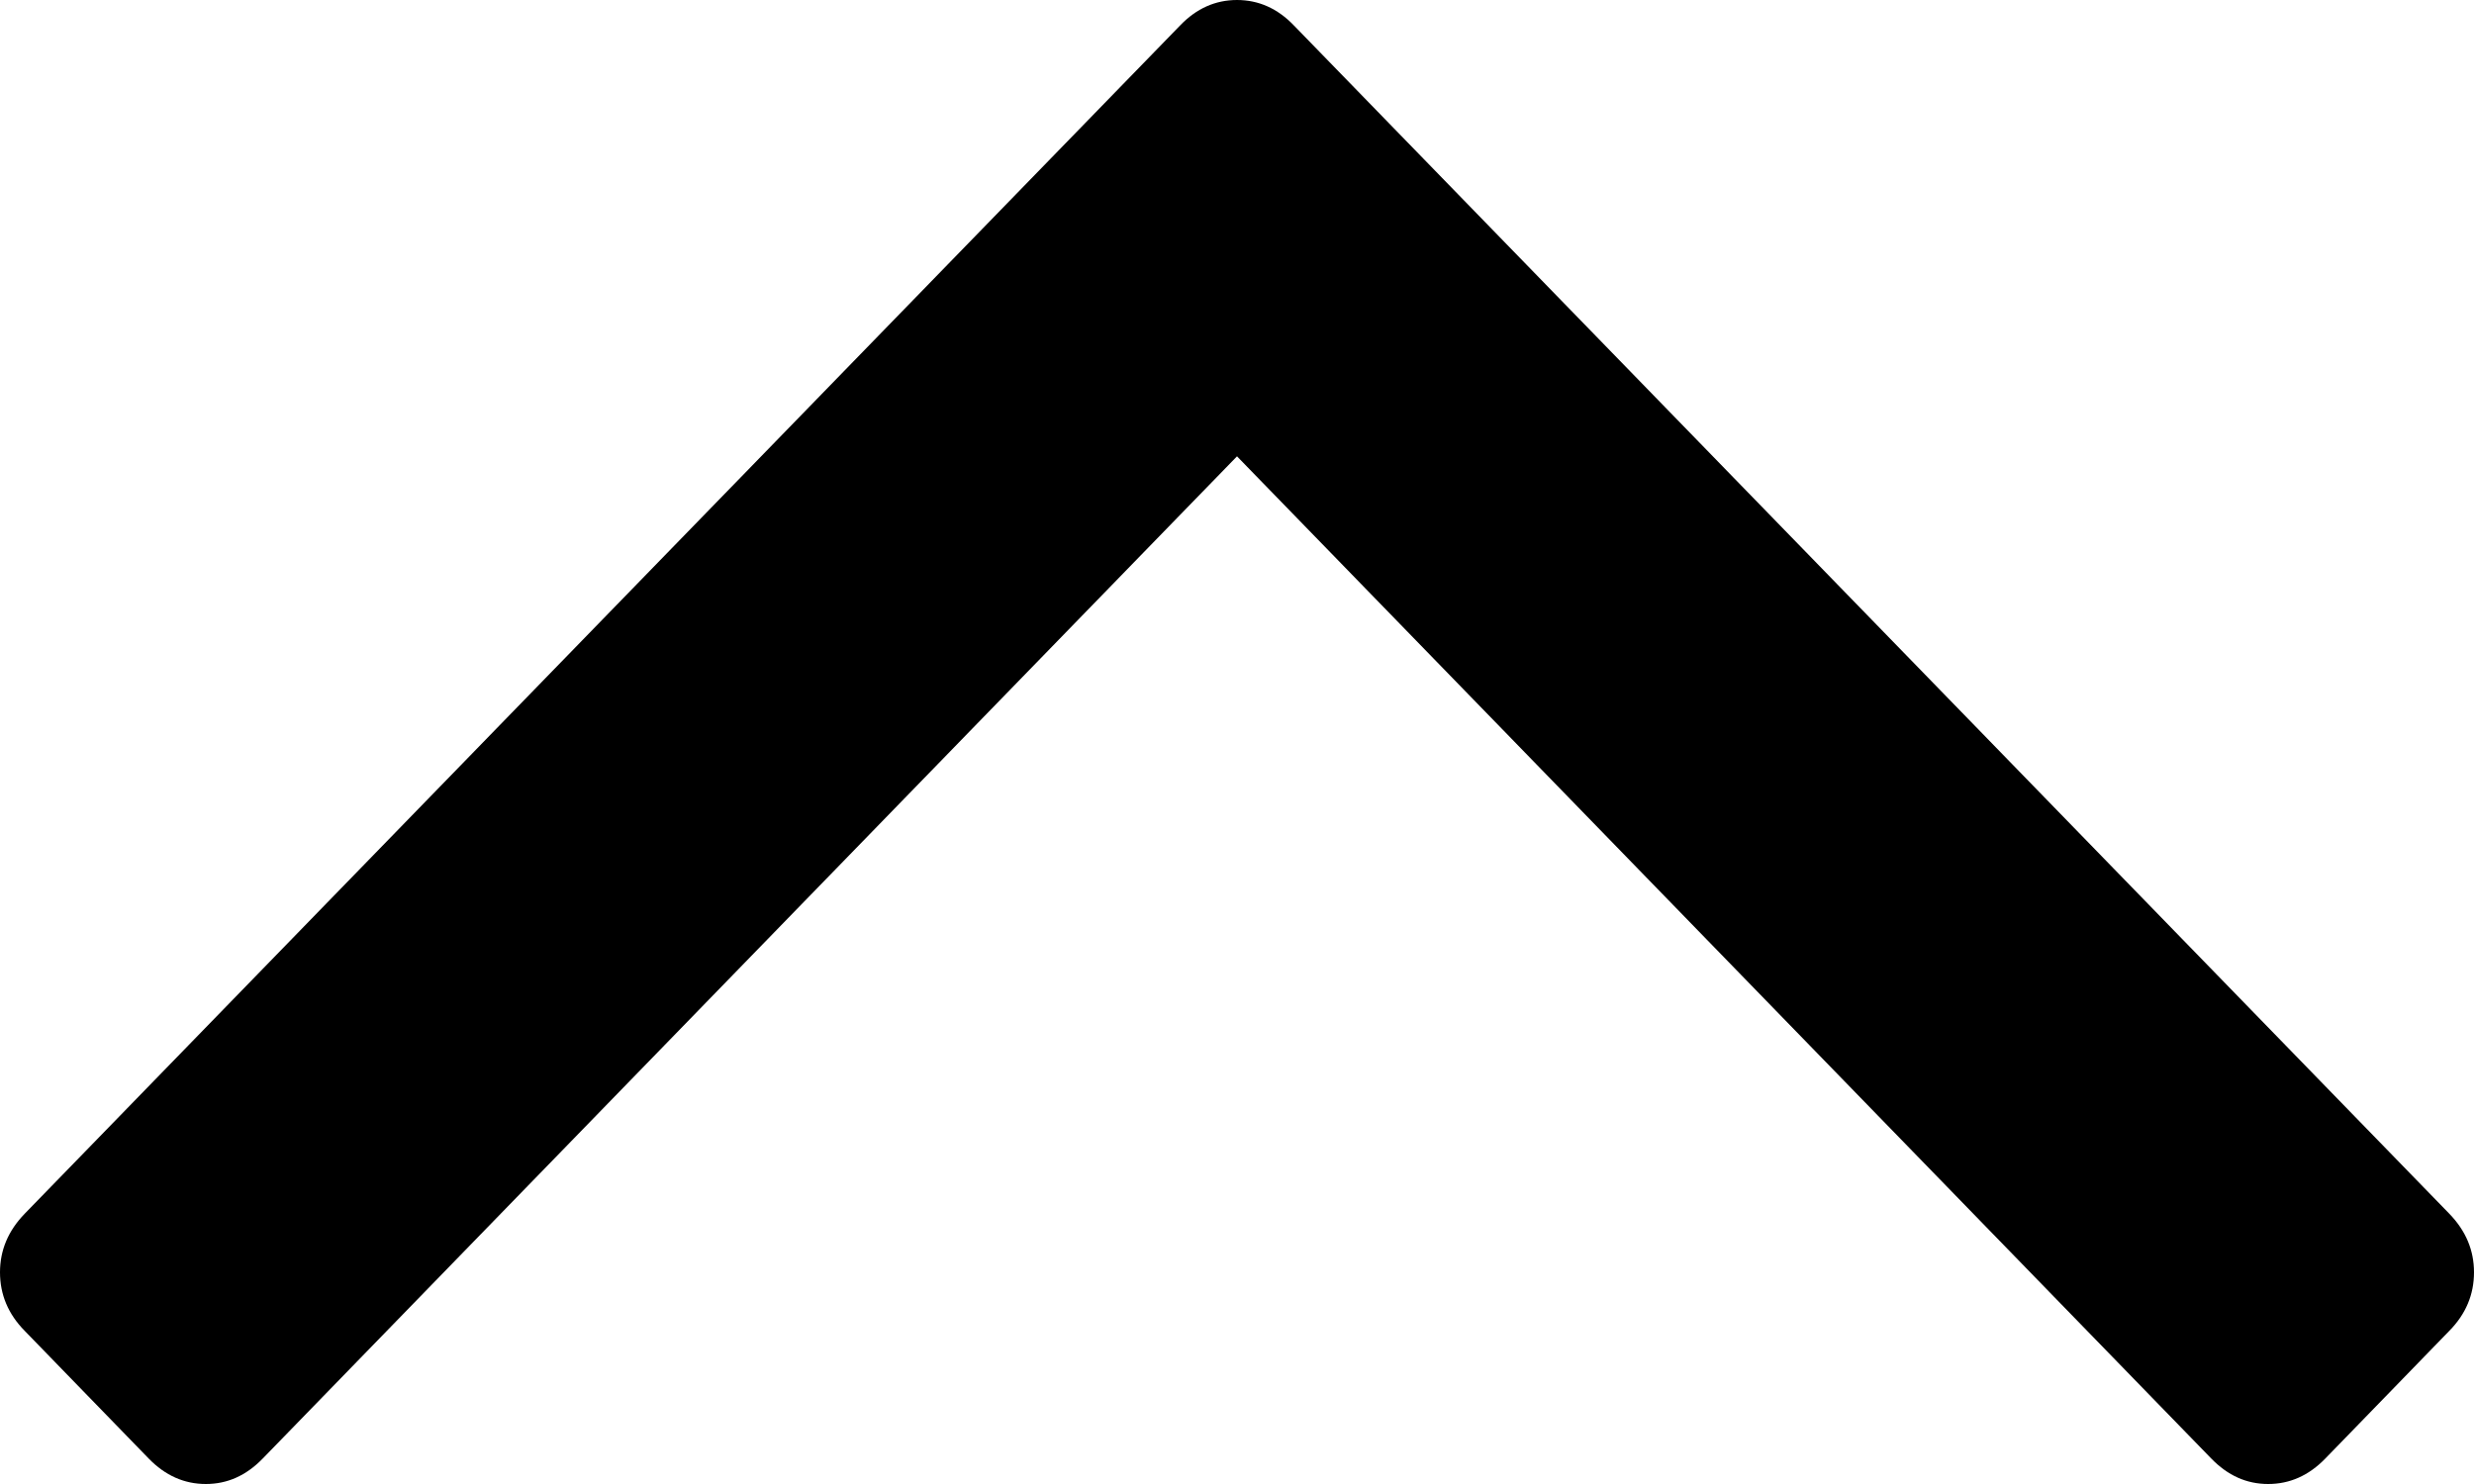
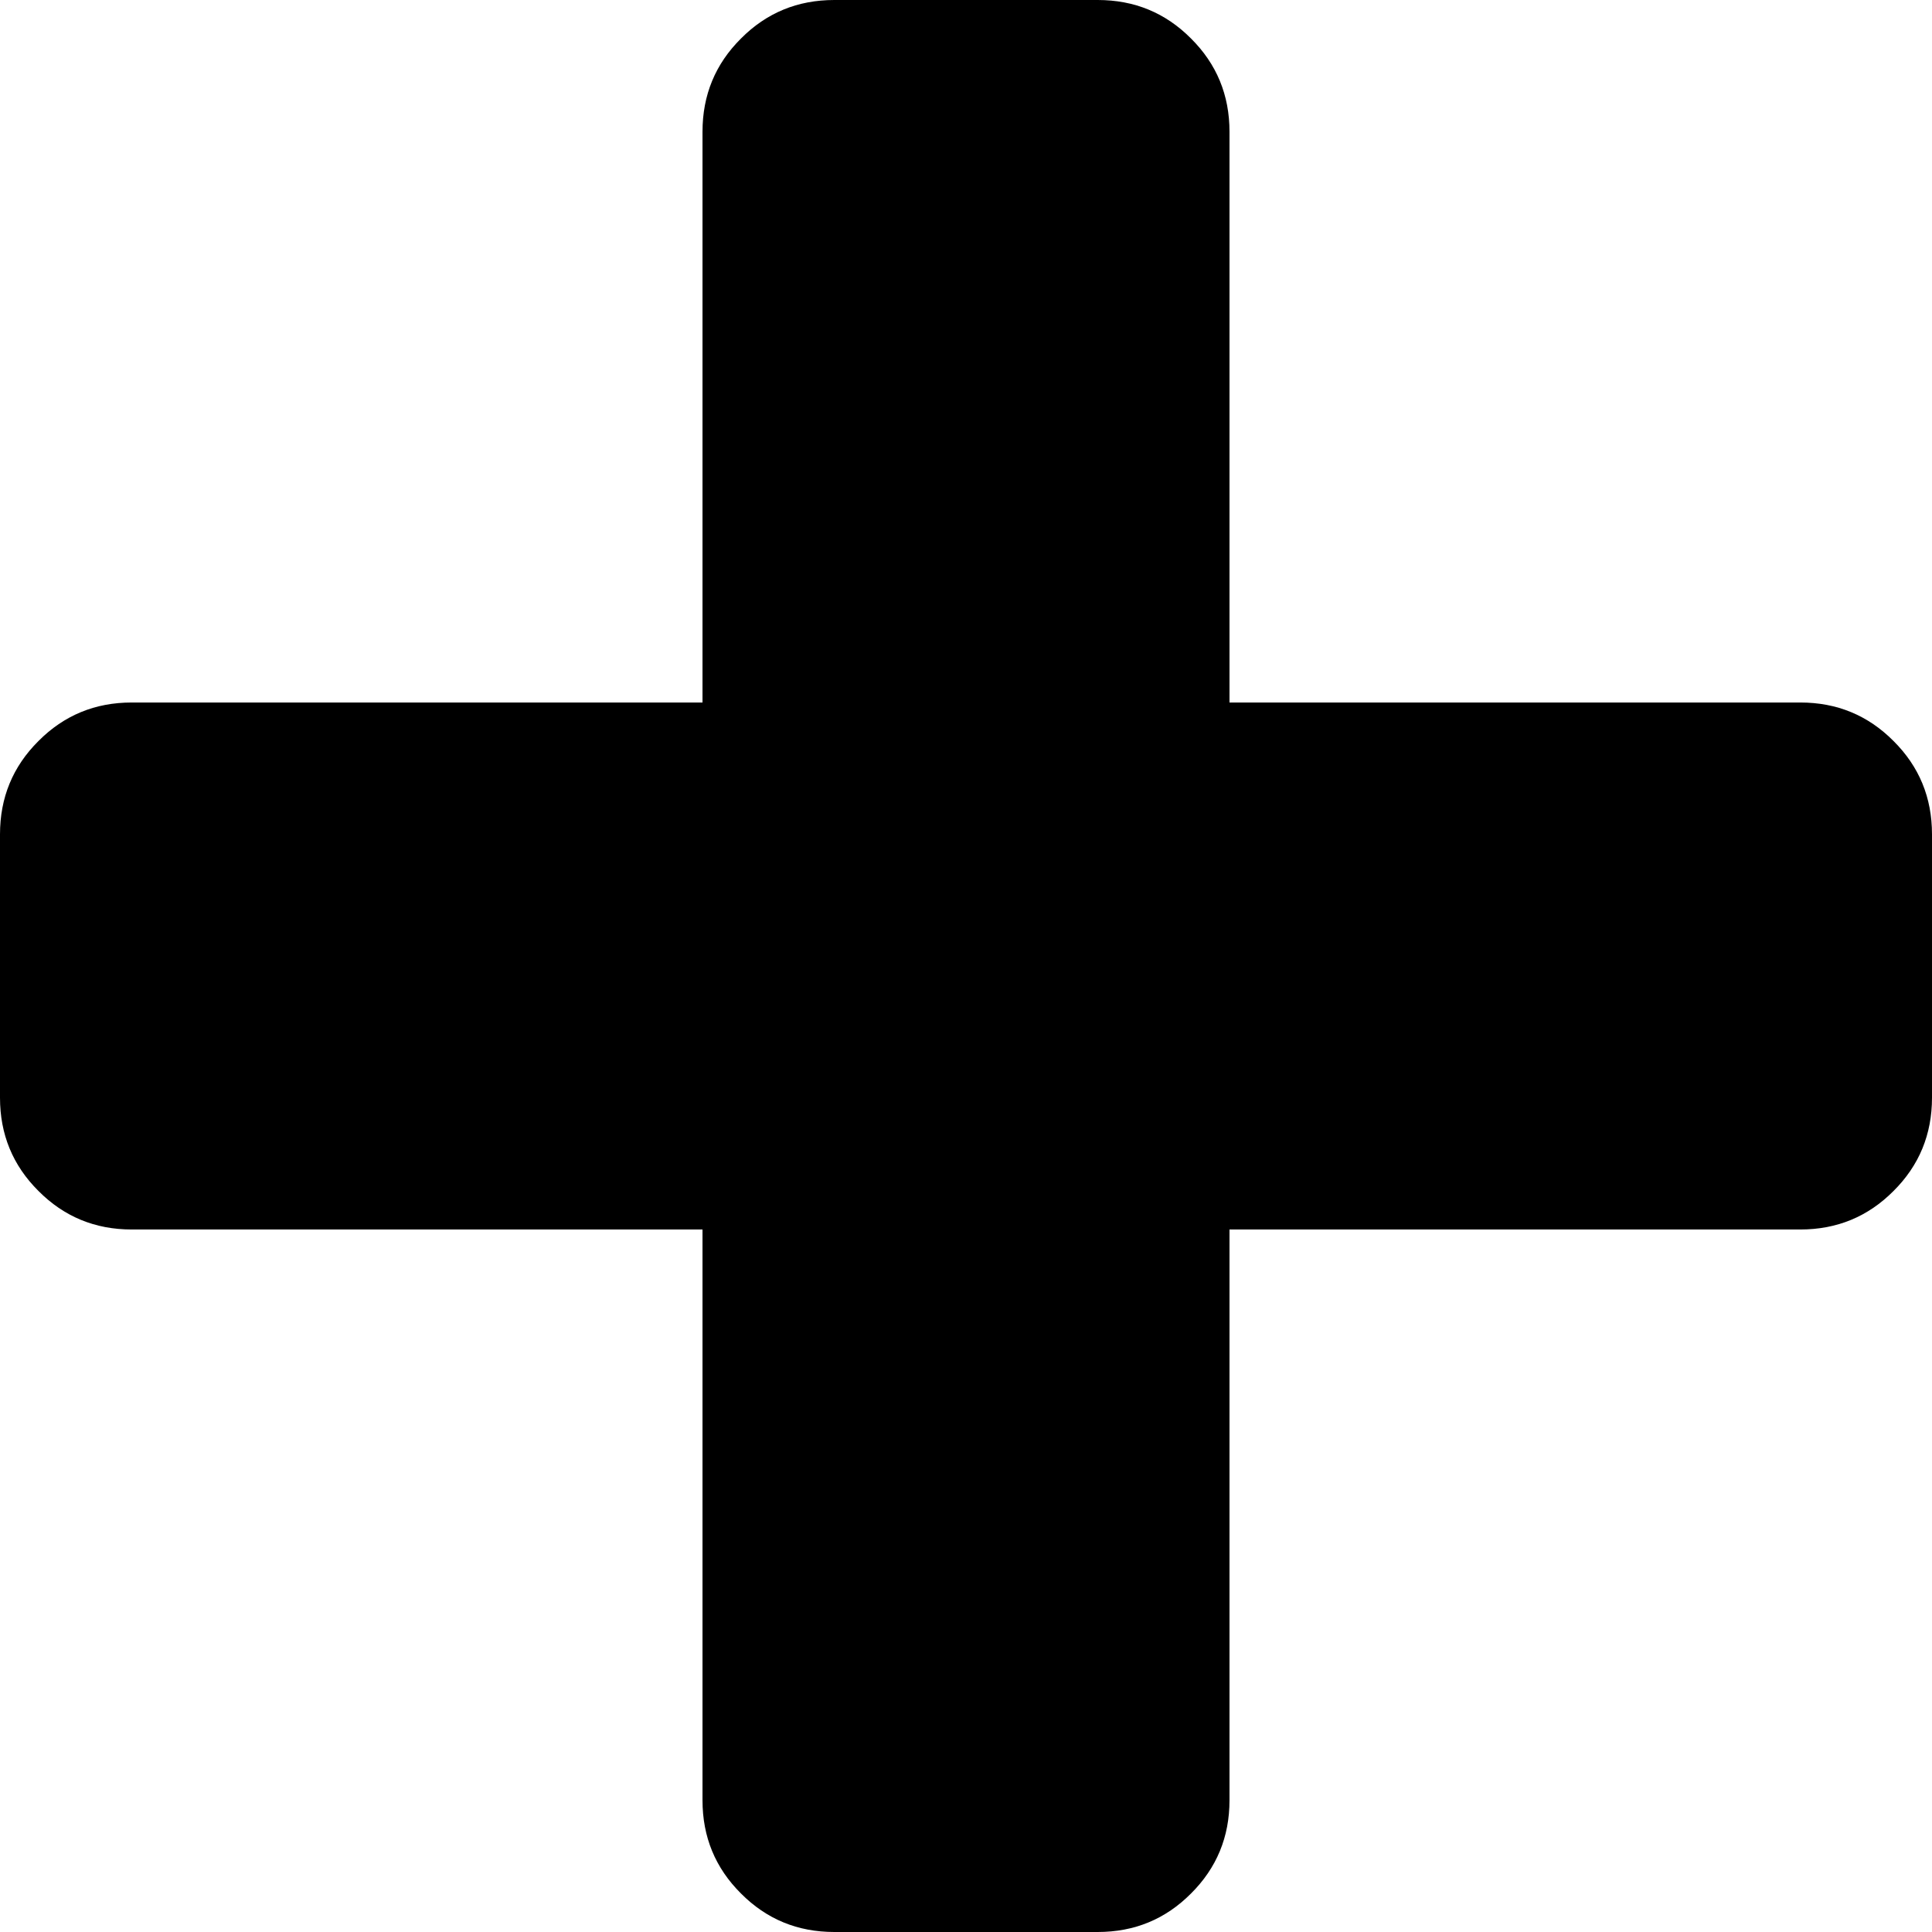
- <svg xmlns="http://www.w3.org/2000/svg" version="1.1" width="10px" height="6px">
-   <g transform="matrix(1 0 0 1 -210 -289 )">
-     <path d="M 9.9 4.907  C 9.967 4.976  10 5.055  10 5.144  C 10 5.234  9.967 5.313  9.9 5.381  L 9.399 5.897  C 9.332 5.966  9.255 6  9.168 6  C 9.081 6  9.005 5.966  8.938 5.897  L 5 1.845  L 1.062 5.897  C 0.995 5.966  0.919 6  0.832 6  C 0.745 6  0.668 5.966  0.601 5.897  L 0.1 5.381  C 0.033 5.313  0 5.234  0 5.144  C 0 5.055  0.033 4.976  0.1 4.907  L 4.77 0.103  C 4.836 0.034  4.913 0  5 0  C 5.087 0  5.164 0.034  5.23 0.103  L 9.9 4.907  Z " fill-rule="nonzero" fill="#000000" stroke="none" transform="matrix(1 0 0 1 210 289 )" />
+ <svg xmlns="http://www.w3.org/2000/svg" version="1.1" width="13px" height="13px">
+   <g transform="matrix(1 0 0 1 -208 -120 )">
+     <path d="M 12.741 4.986  C 12.914 5.158  13 5.367  13 5.614  L 13 7.386  C 13 7.633  12.914 7.842  12.741 8.014  C 12.569 8.187  12.36 8.273  12.114 8.273  L 8.273 8.273  L 8.273 12.114  C 8.273 12.36  8.187 12.569  8.014 12.741  C 7.842 12.914  7.633 13  7.386 13  L 5.614 13  C 5.367 13  5.158 12.914  4.986 12.741  C 4.813 12.569  4.727 12.36  4.727 12.114  L 4.727 8.273  L 0.886 8.273  C 0.64 8.273  0.431 8.187  0.259 8.014  C 0.086 7.842  0 7.633  0 7.386  L 0 5.614  C 0 5.367  0.086 5.158  0.259 4.986  C 0.431 4.813  0.64 4.727  0.886 4.727  L 4.727 4.727  L 4.727 0.886  C 4.727 0.64  4.813 0.431  4.986 0.259  C 5.158 0.086  5.367 0  5.614 0  L 7.386 0  C 7.633 0  7.842 0.086  8.014 0.259  C 8.187 0.431  8.273 0.64  8.273 0.886  L 8.273 4.727  L 12.114 4.727  C 12.36 4.727  12.569 4.813  12.741 4.986  Z " fill-rule="nonzero" fill="#000000" stroke="none" transform="matrix(1 0 0 1 208 120 )" />
  </g>
</svg>
